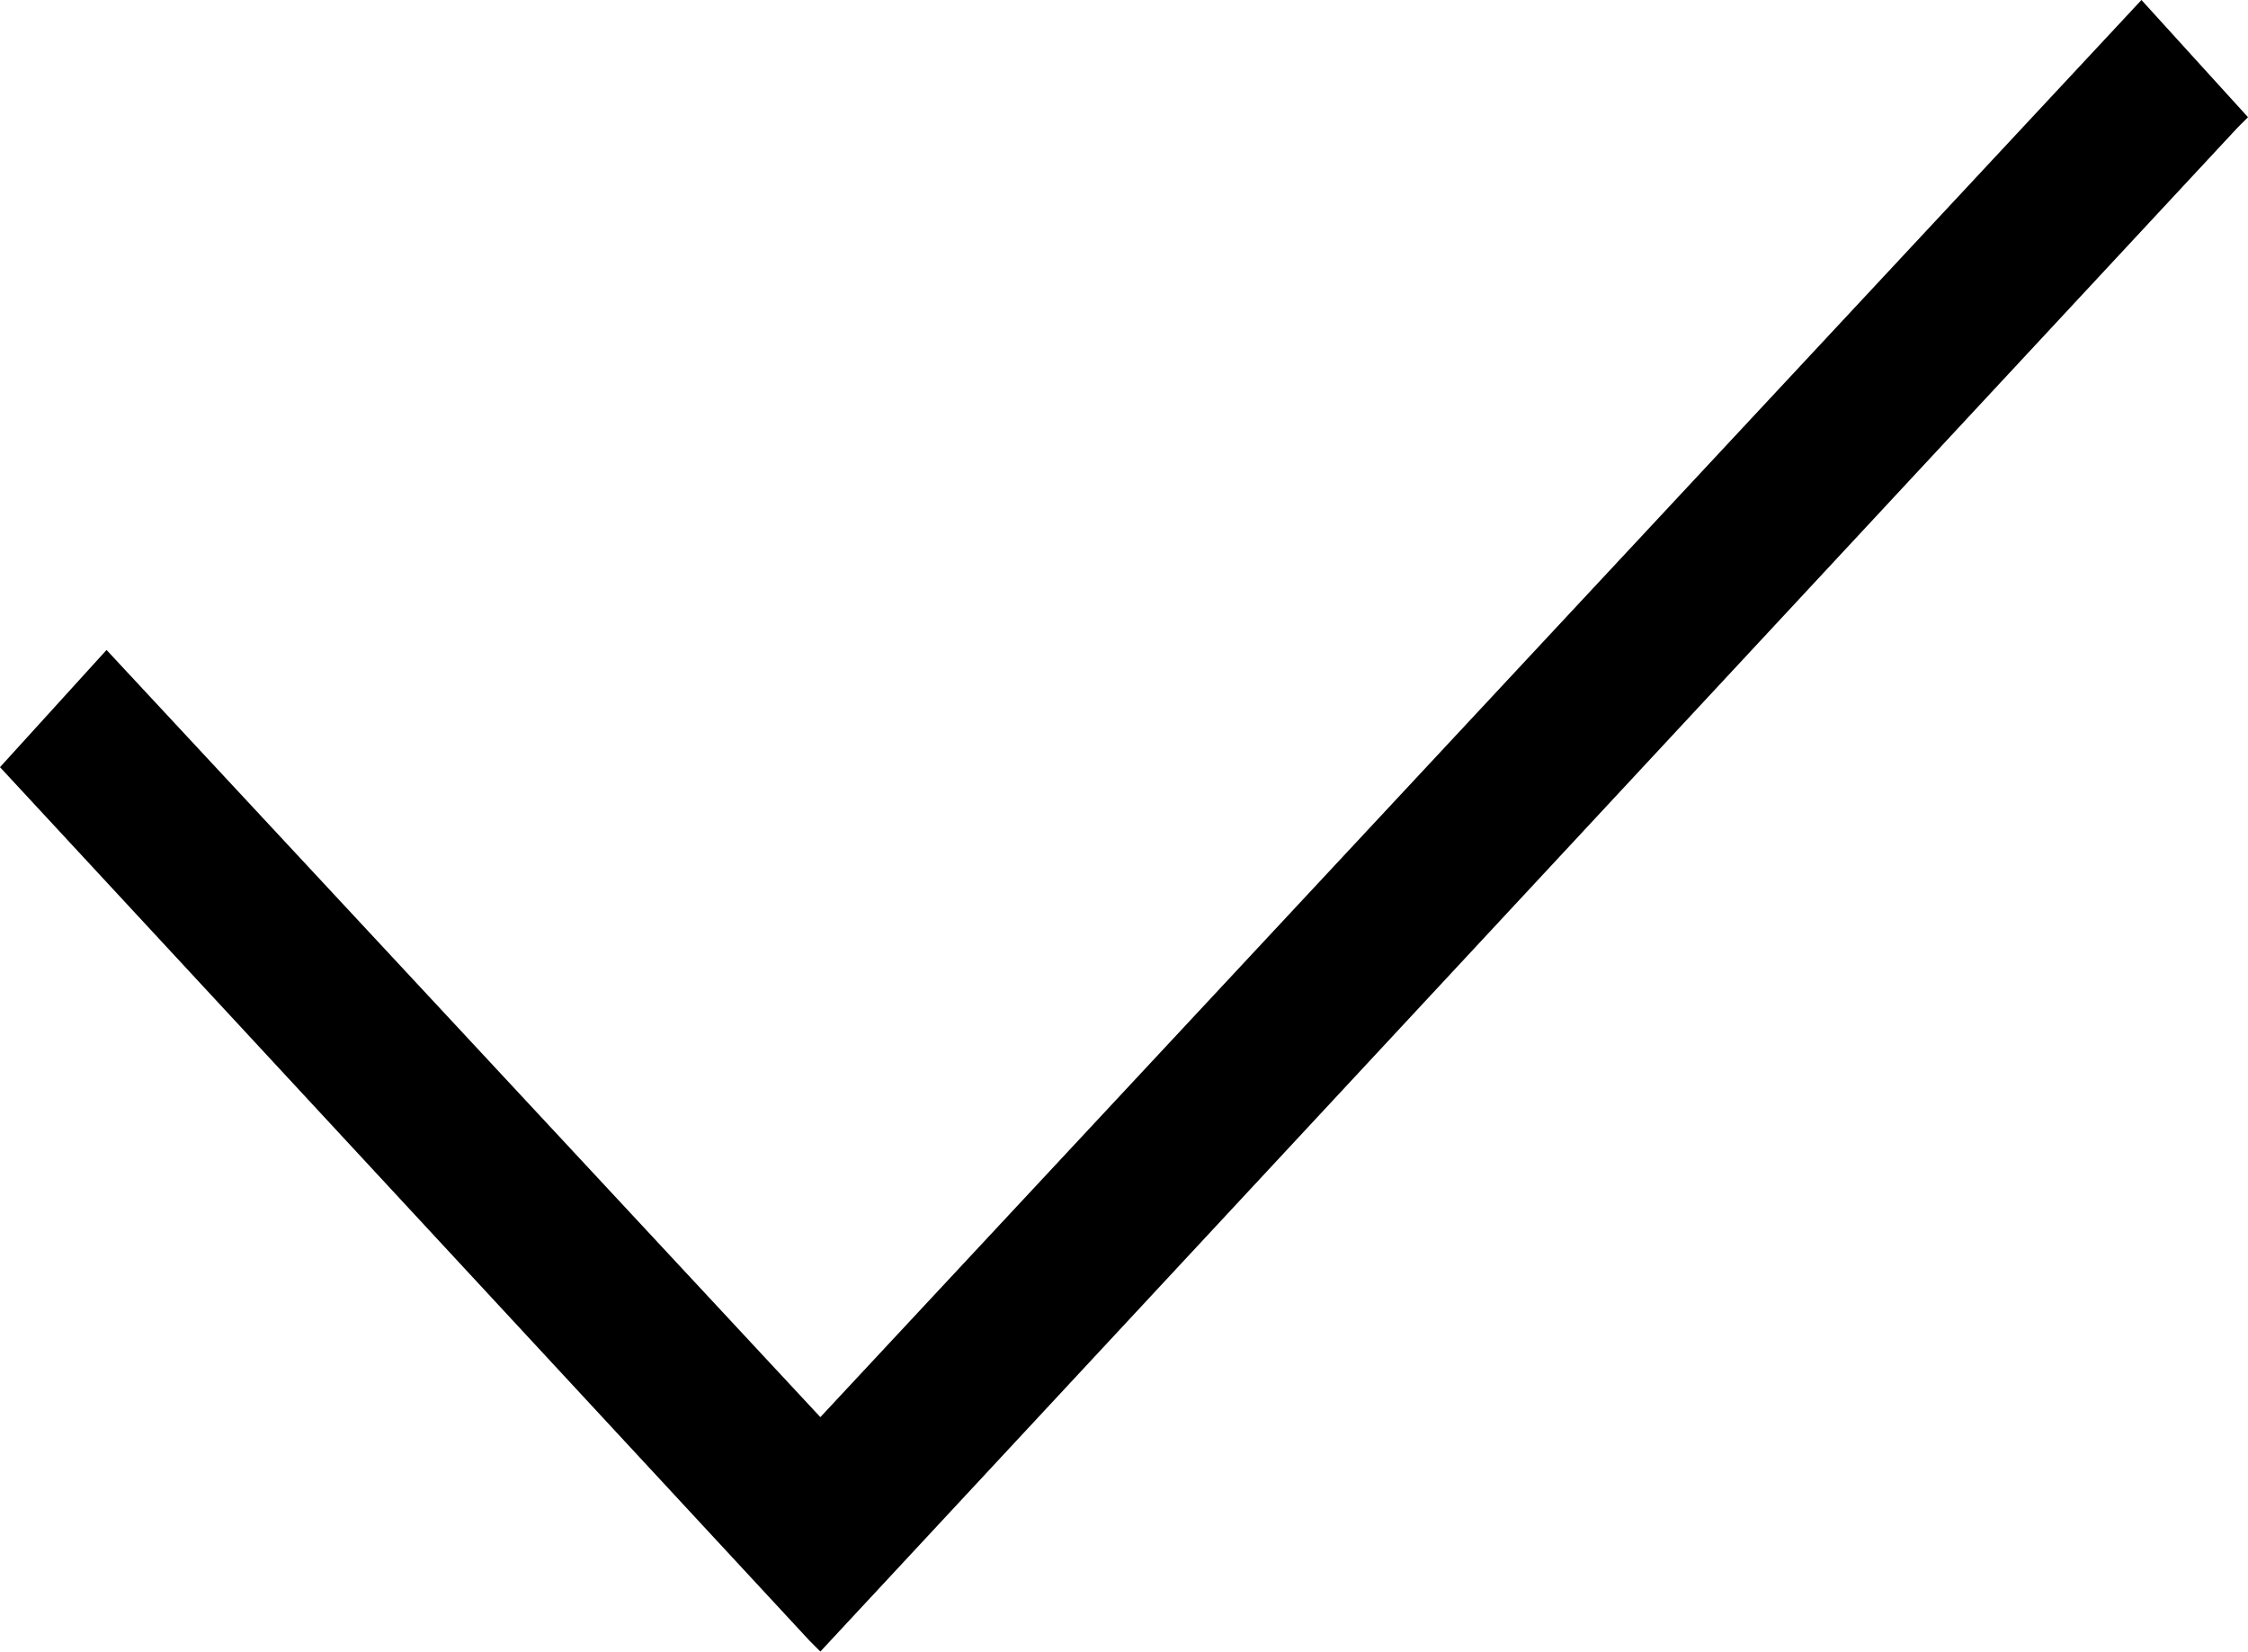
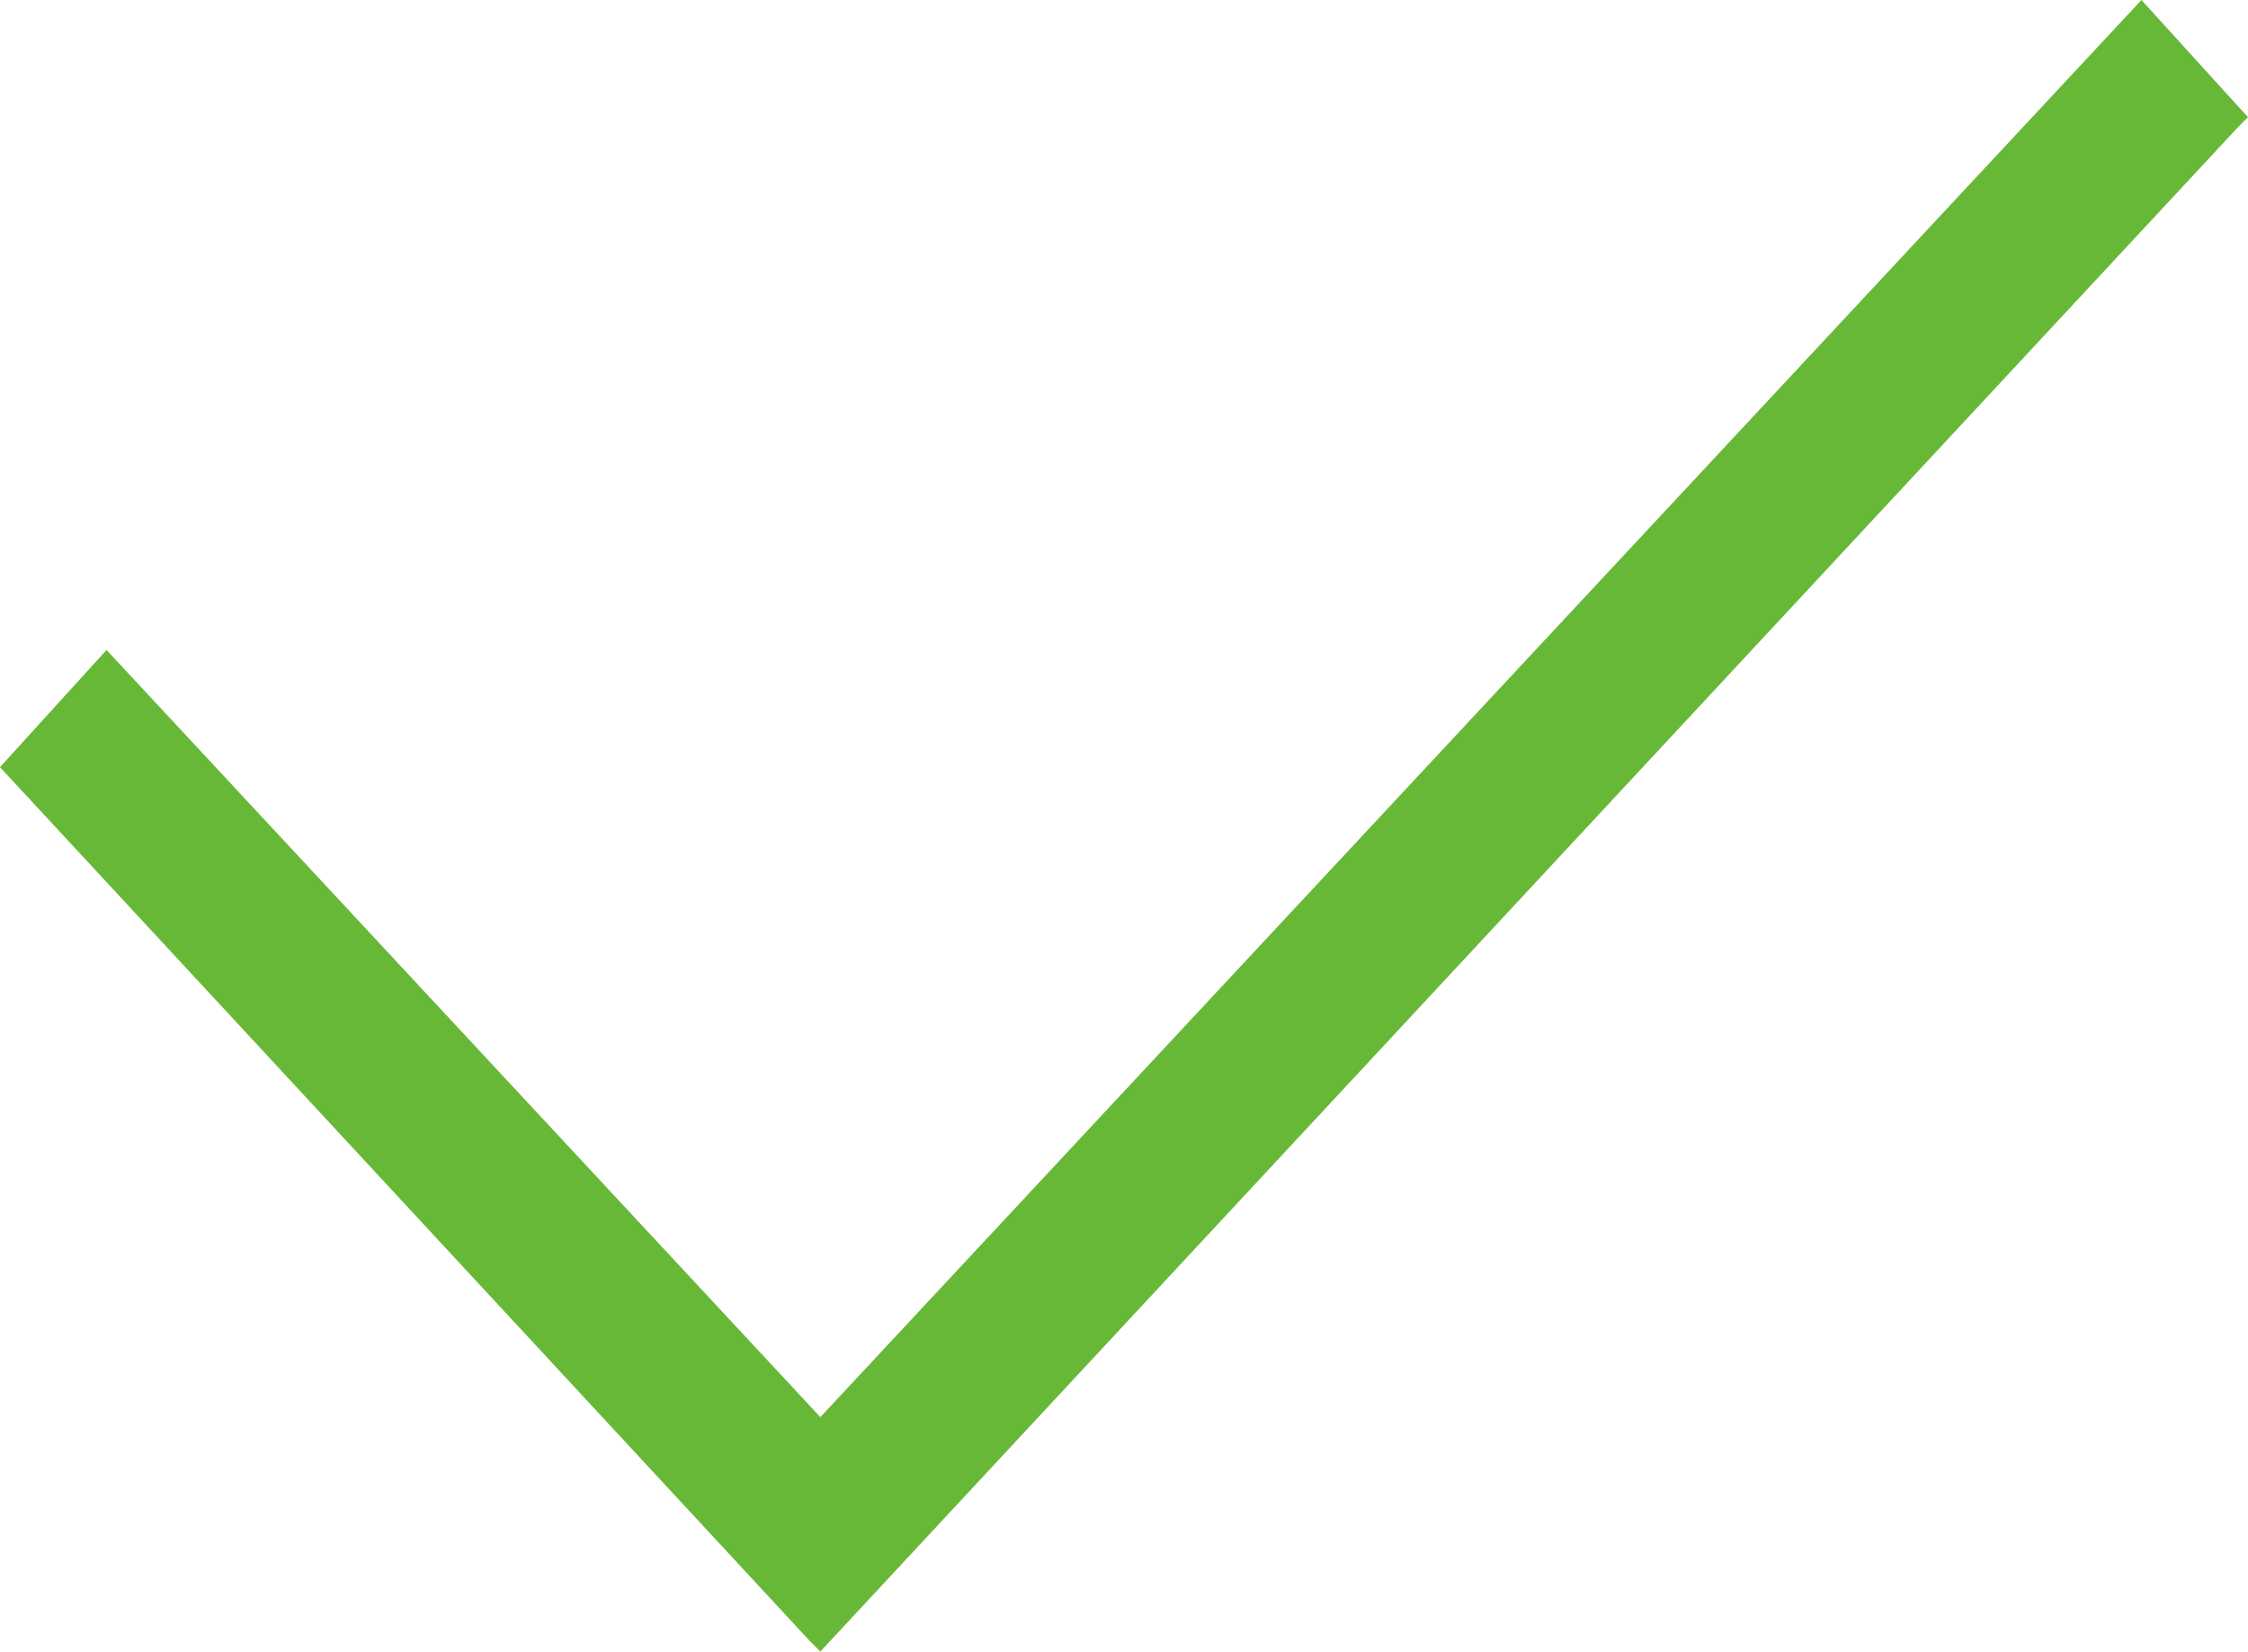
- <svg xmlns="http://www.w3.org/2000/svg" version="1.1" id="Layer_1" x="0px" y="0px" viewBox="0 0 21.1 15.5" style="enable-background:new 0 0 21.1 15.5;" xml:space="preserve">
+ <svg xmlns="http://www.w3.org/2000/svg" version="1.1" id="Layer_1" x="0px" y="0px" fill="#68b838" viewBox="0 0 21.1 15.5" style="enable-background:new 0 0 21.1 15.5;" xml:space="preserve">
  <polygon points="20.1,0 7.7,13.3 1,6.1 0,7.2 7.6,15.4 7.7,15.5 21,1.2 21.1,1.1 " />
</svg>
